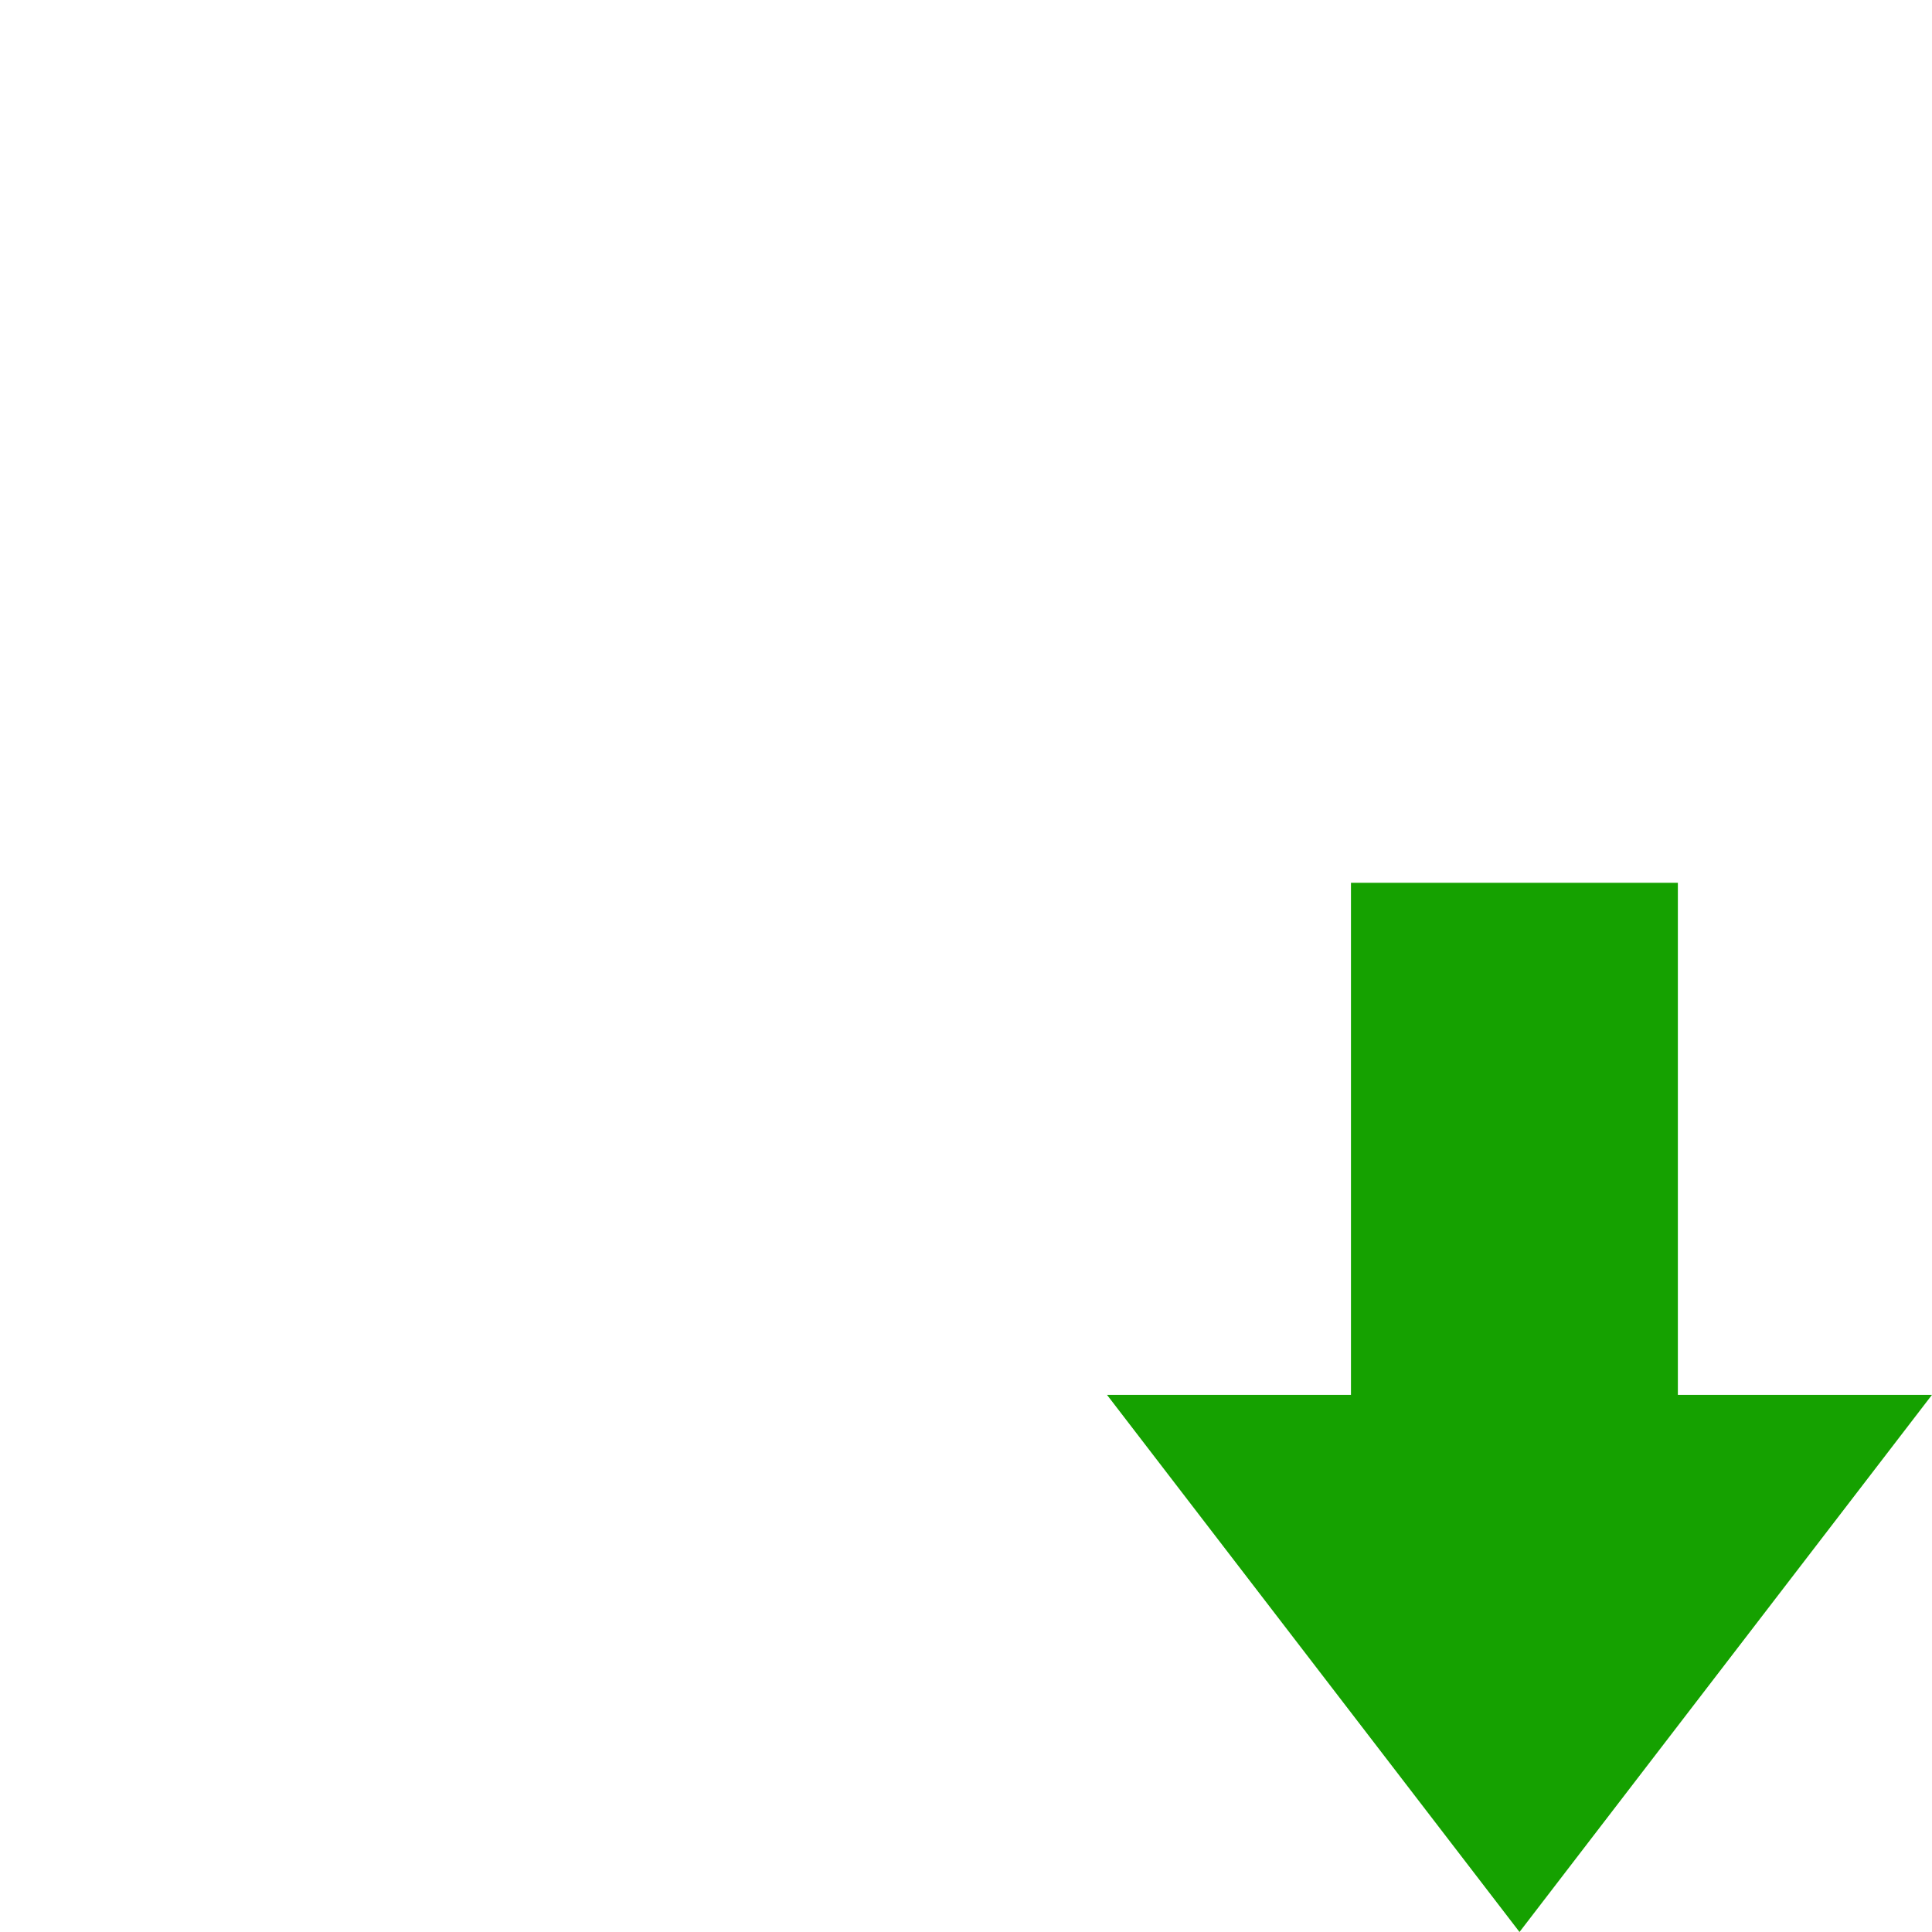
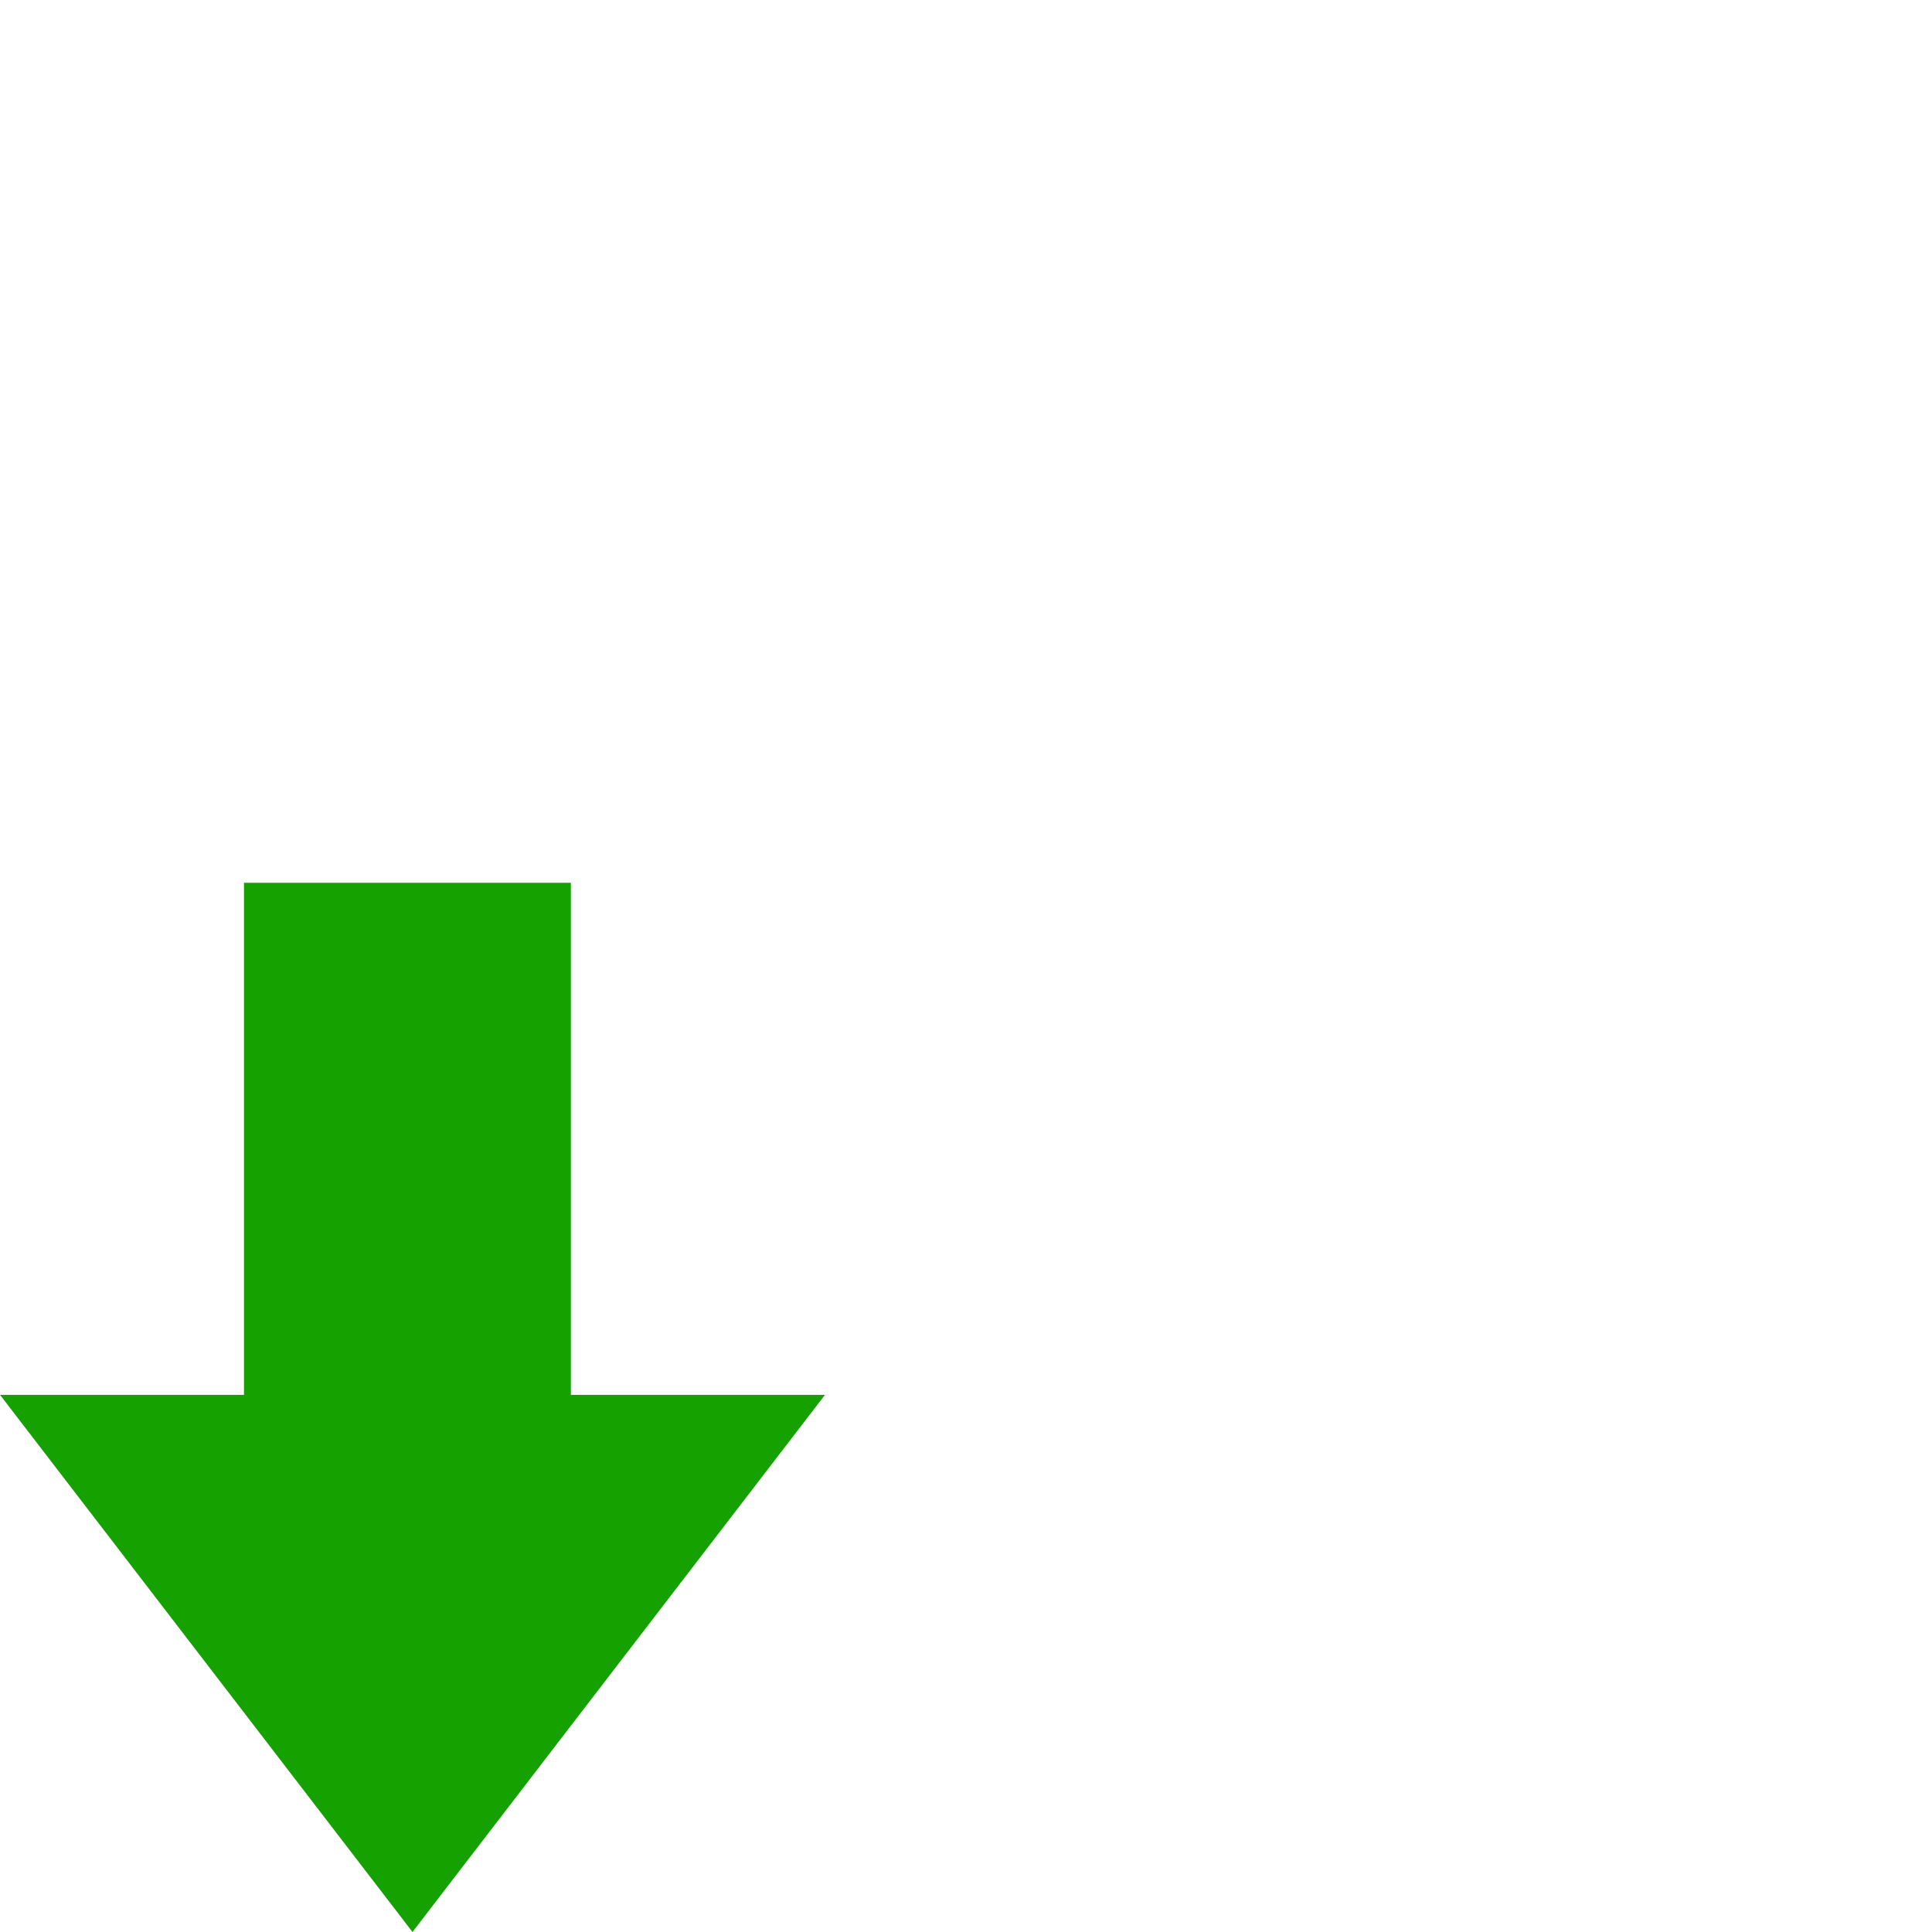
- <svg xmlns="http://www.w3.org/2000/svg" width="128" height="128" version="1.1">
-   <path id="shape" d="m 89.505,58.489 0,33.923 -16.164,0 L 100.671,128 128,92.411 l -16.837,0 0,-33.923 -21.658,0 z" style="fill:#15a100;fill-opacity:1;stroke:none" />
+ <svg xmlns="http://www.w3.org/2000/svg" id="svg9" version="1.1" height="128" width="128">
+   <defs id="defs13" />
+   <path style="fill:#15a100;fill-opacity:1;stroke:none" d="M 16.164,58.489 V 92.411 H 0 L 27.329,128 54.659,92.411 H 37.822 V 58.489 Z" id="shape" />
</svg>
